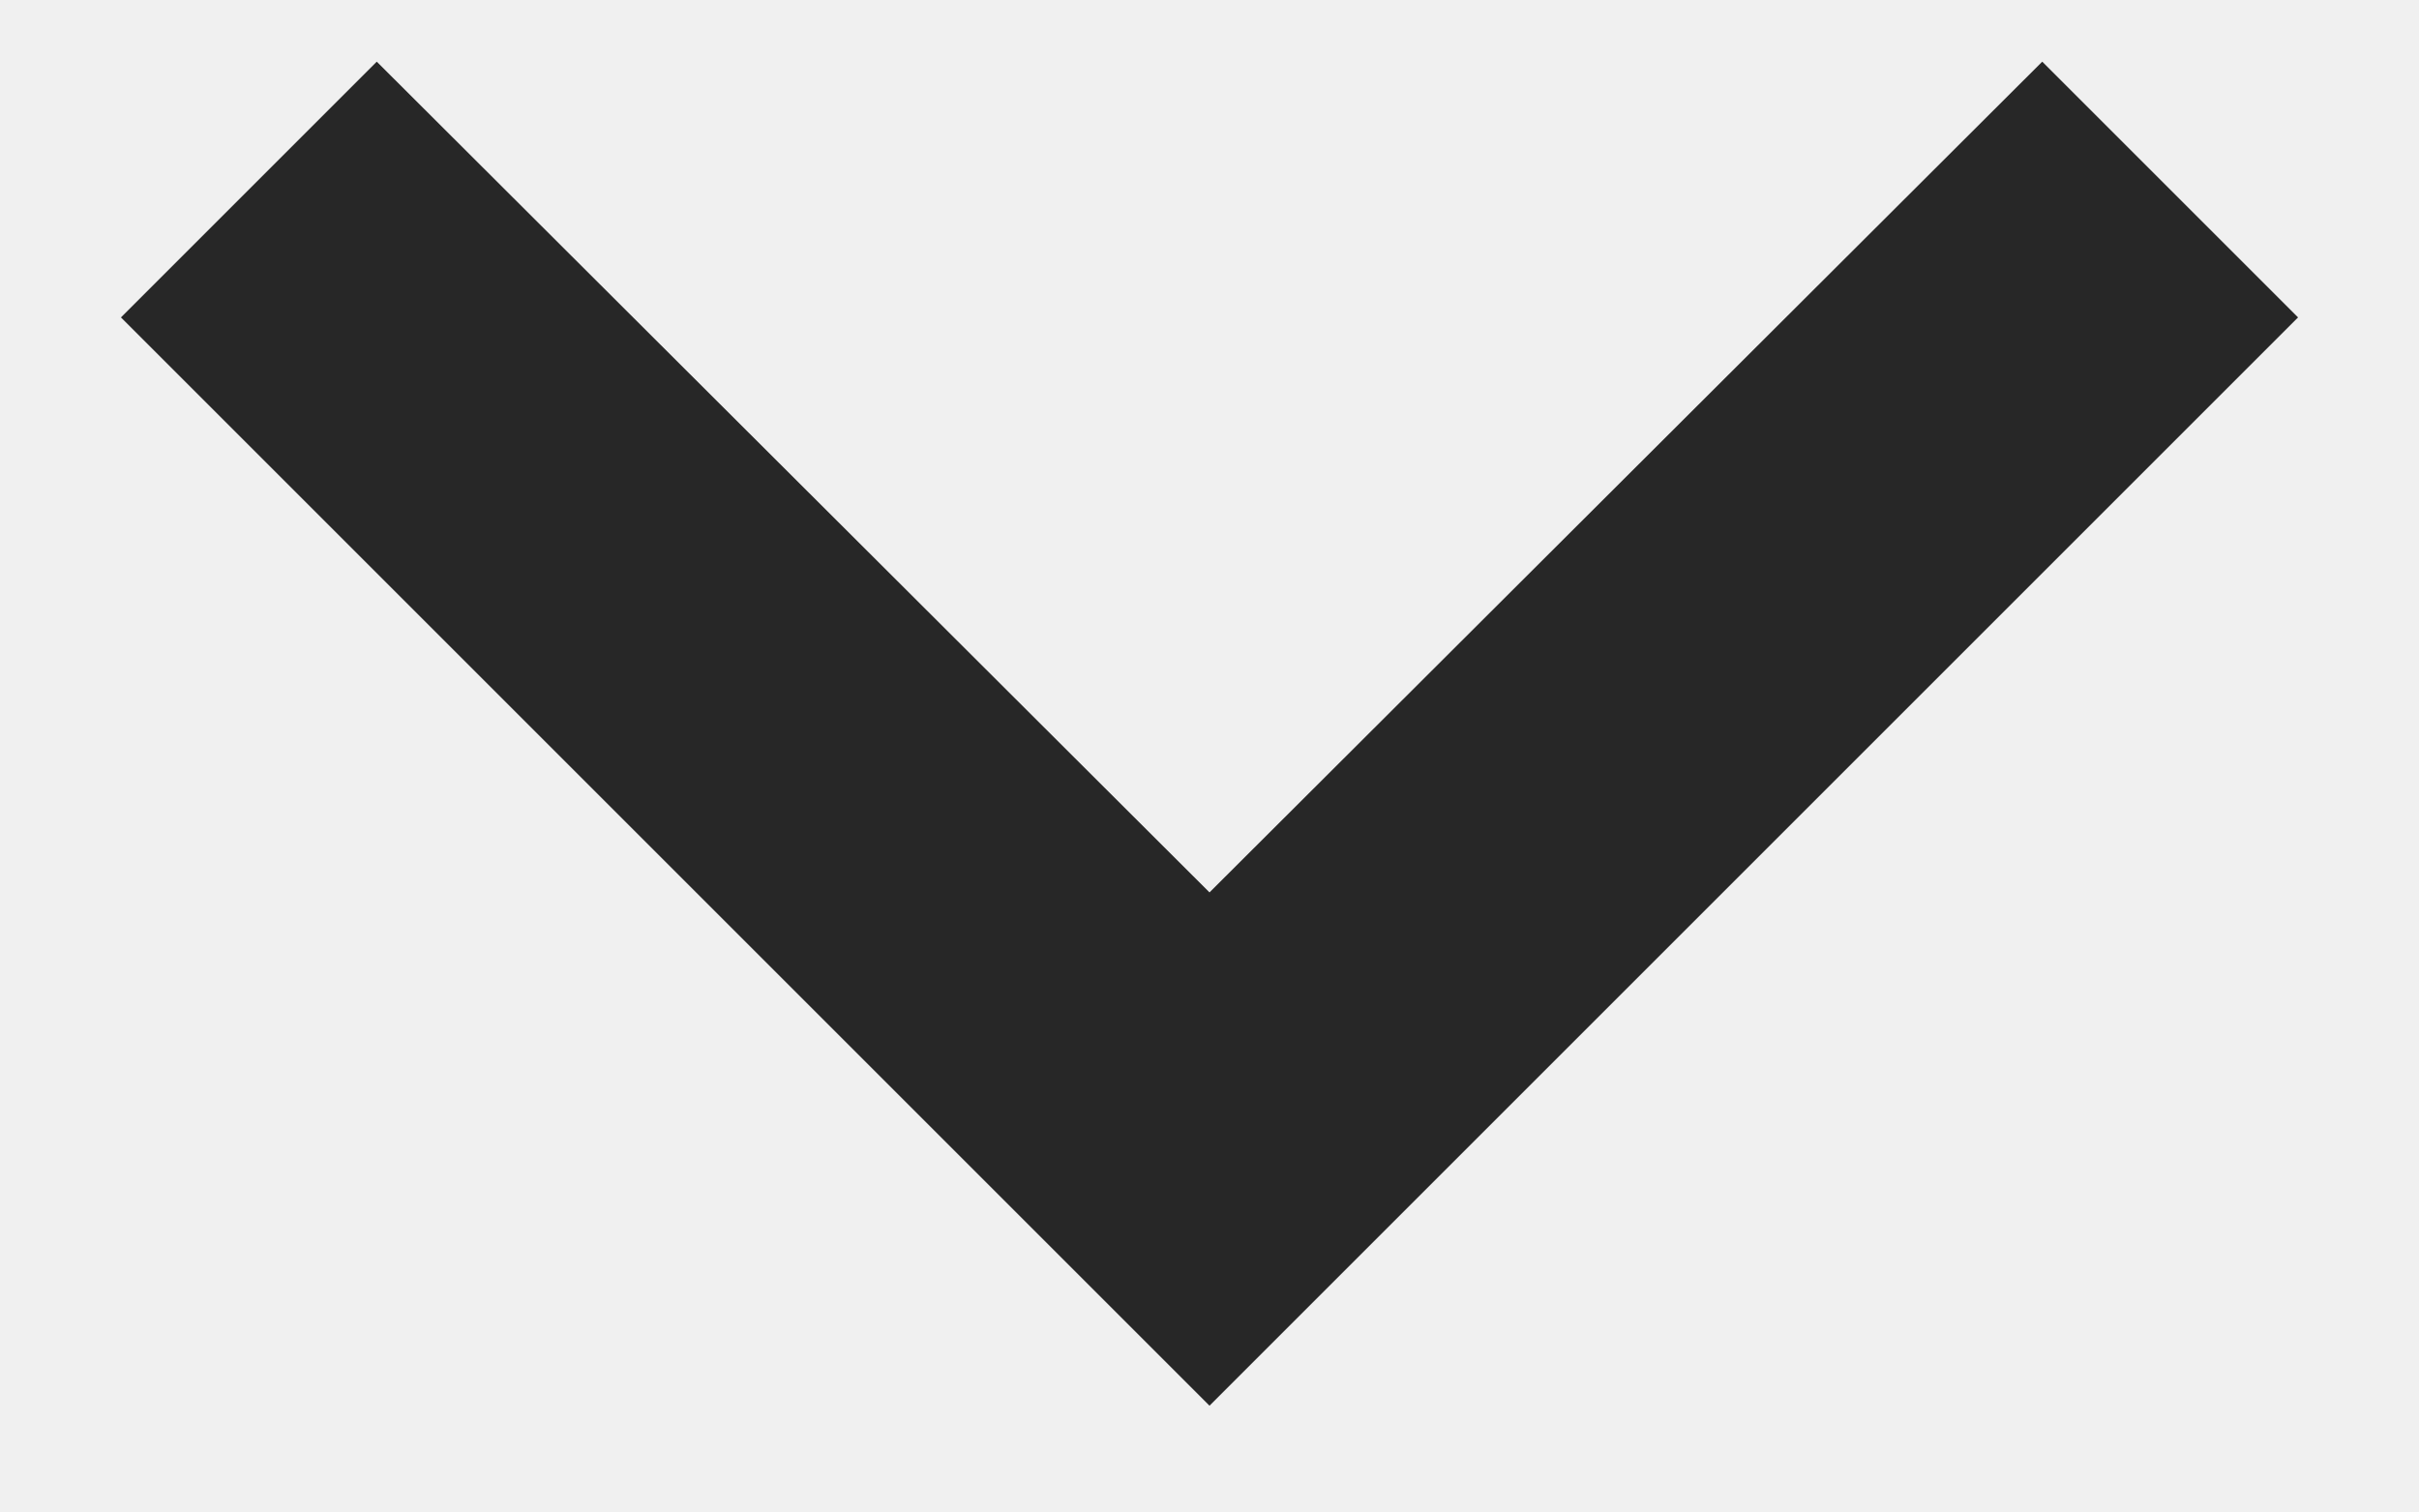
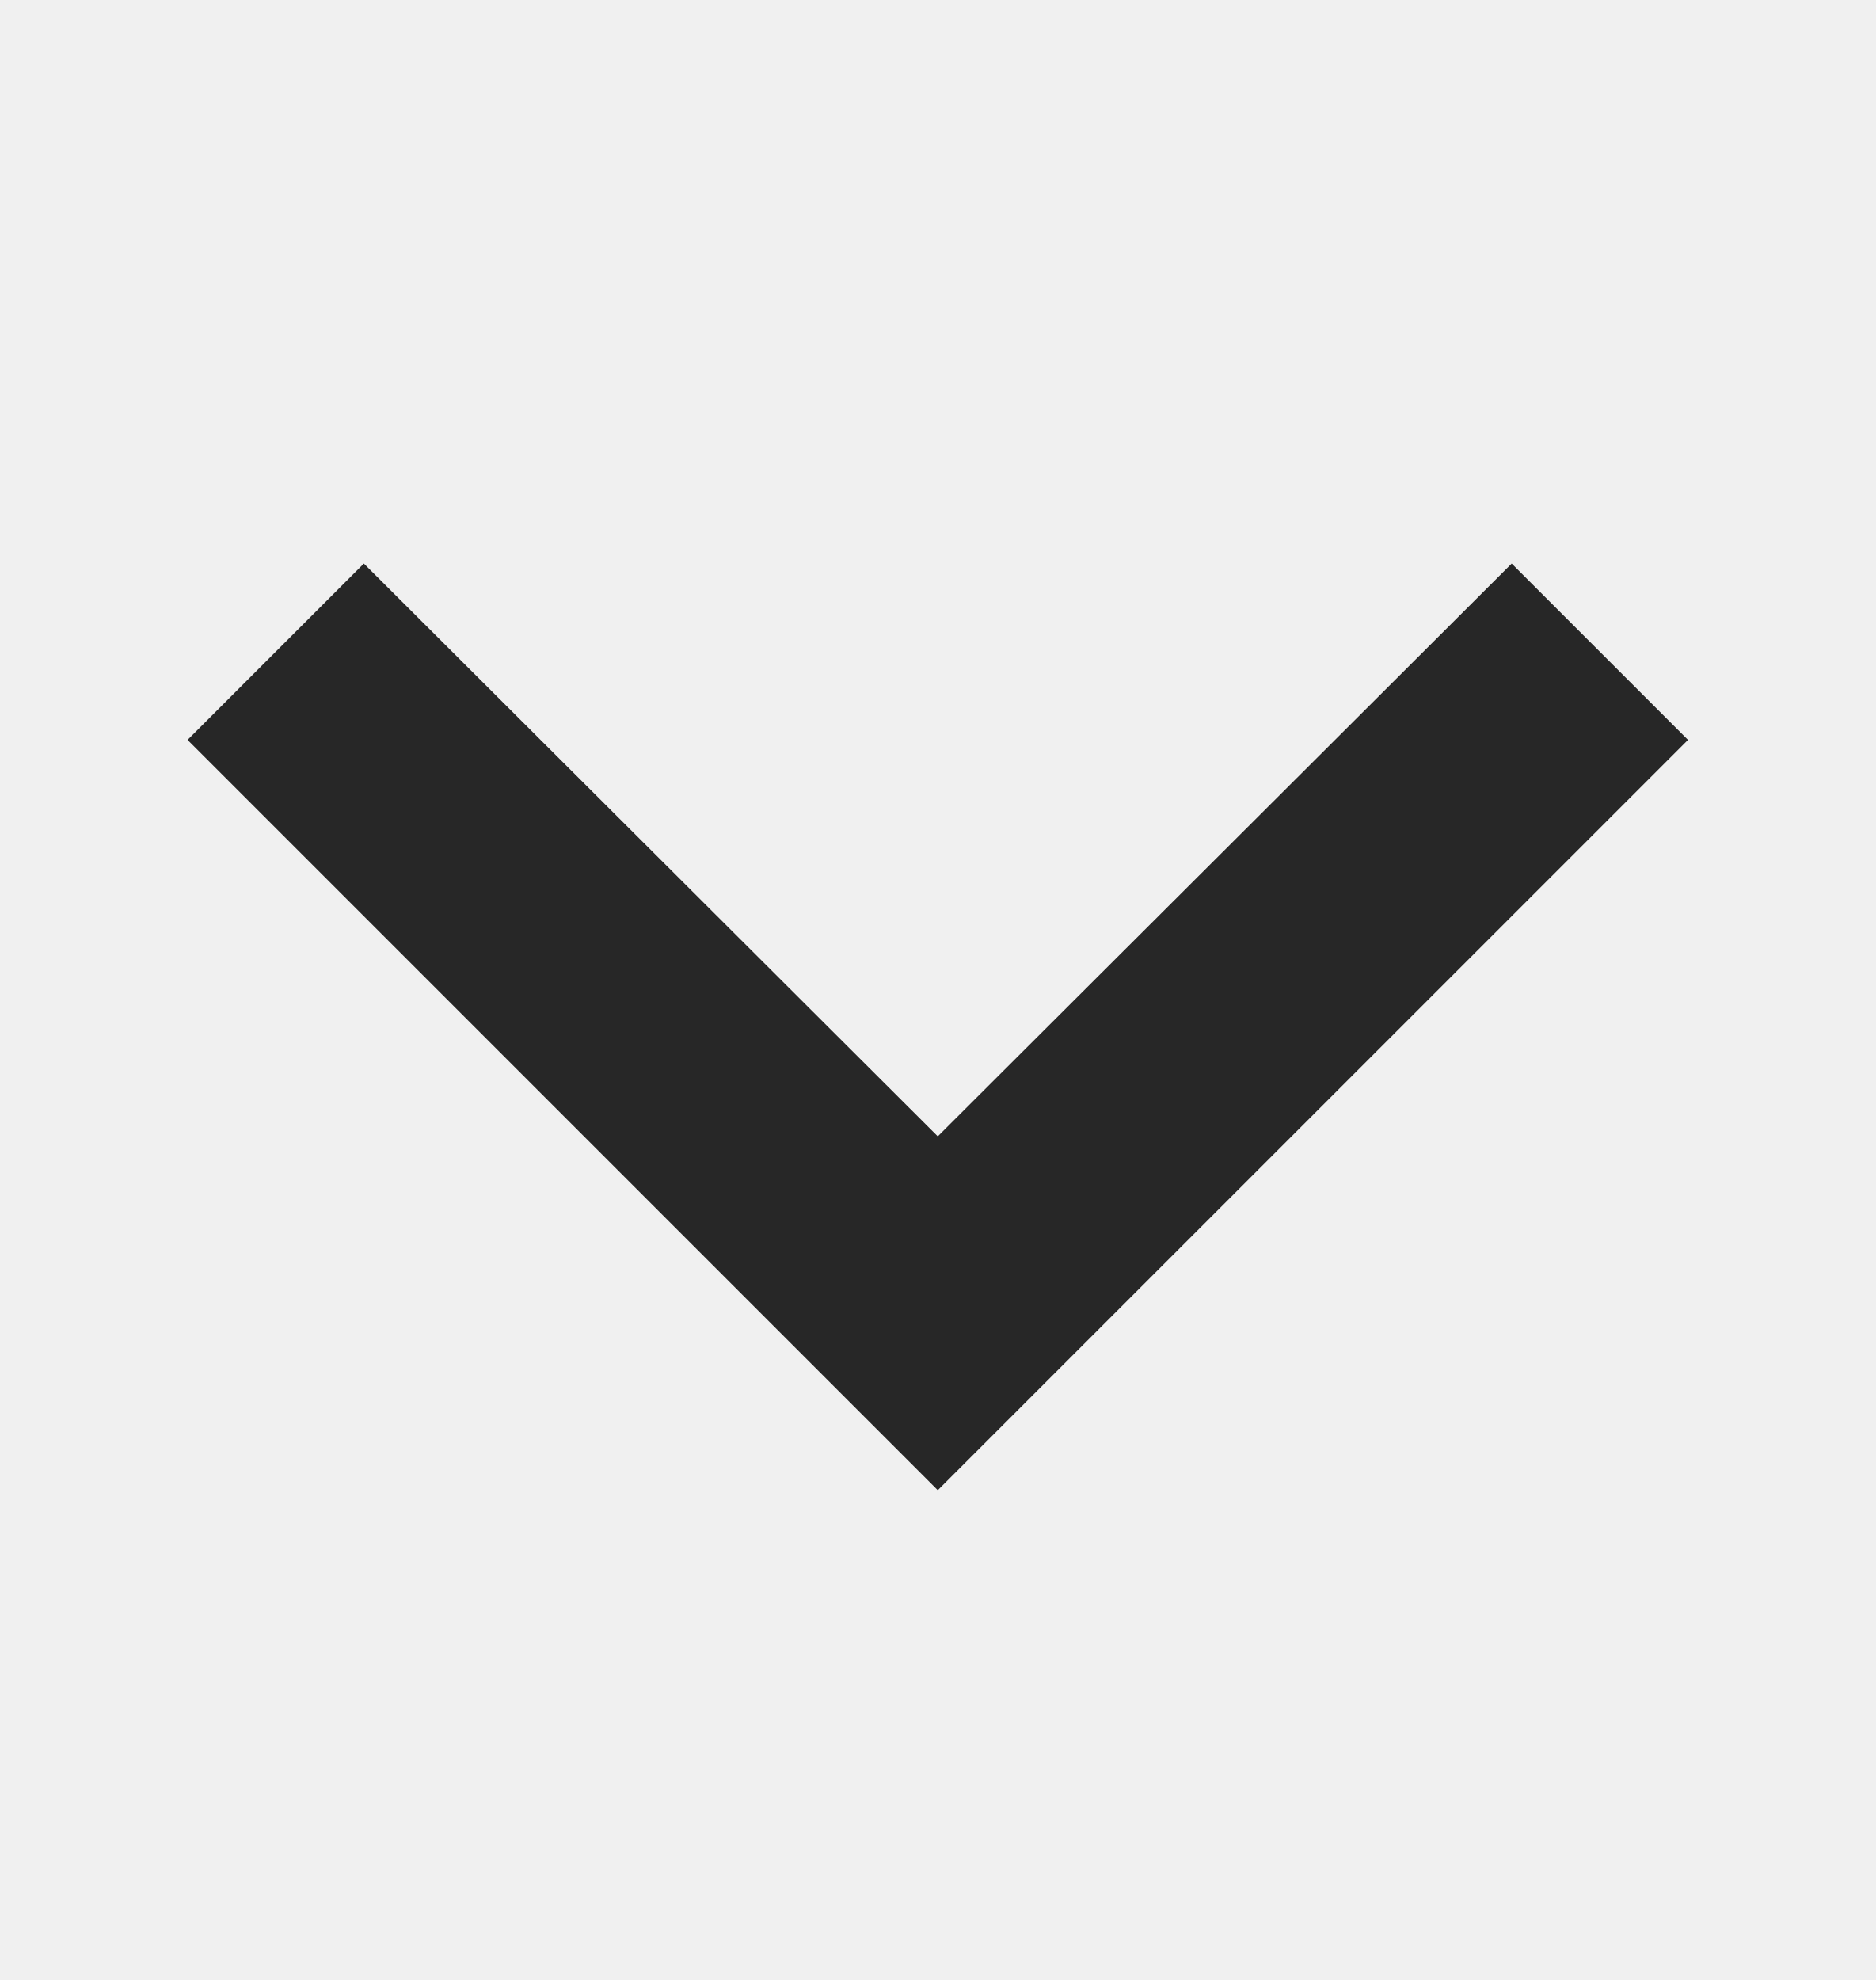
- <svg xmlns="http://www.w3.org/2000/svg" width="16" height="10" viewBox="0 0 16 10" fill="none">
-   <path d="M2.492 0.408L8 5.904L13.508 0.408L15.2 2.1L8 9.3L0.8 2.1L2.492 0.408Z" fill="#272727" />
+ <svg xmlns="http://www.w3.org/2000/svg" width="18" height="19" viewBox="0 0 18 19" fill="none">
+   <g clip-path="url(#clip0_35_1062)">
+     <path d="M3.492 5.408L9 10.904L14.508 5.408L16.2 7.1L9 14.3L1.8 7.1L3.492 5.408Z" fill="#272727" />
+   </g>
+   <defs>
+     <clipPath id="clip0_35_1062">
+       <rect width="18" height="18" fill="white" transform="translate(0 0.5)" />
+     </clipPath>
+   </defs>
</svg>
